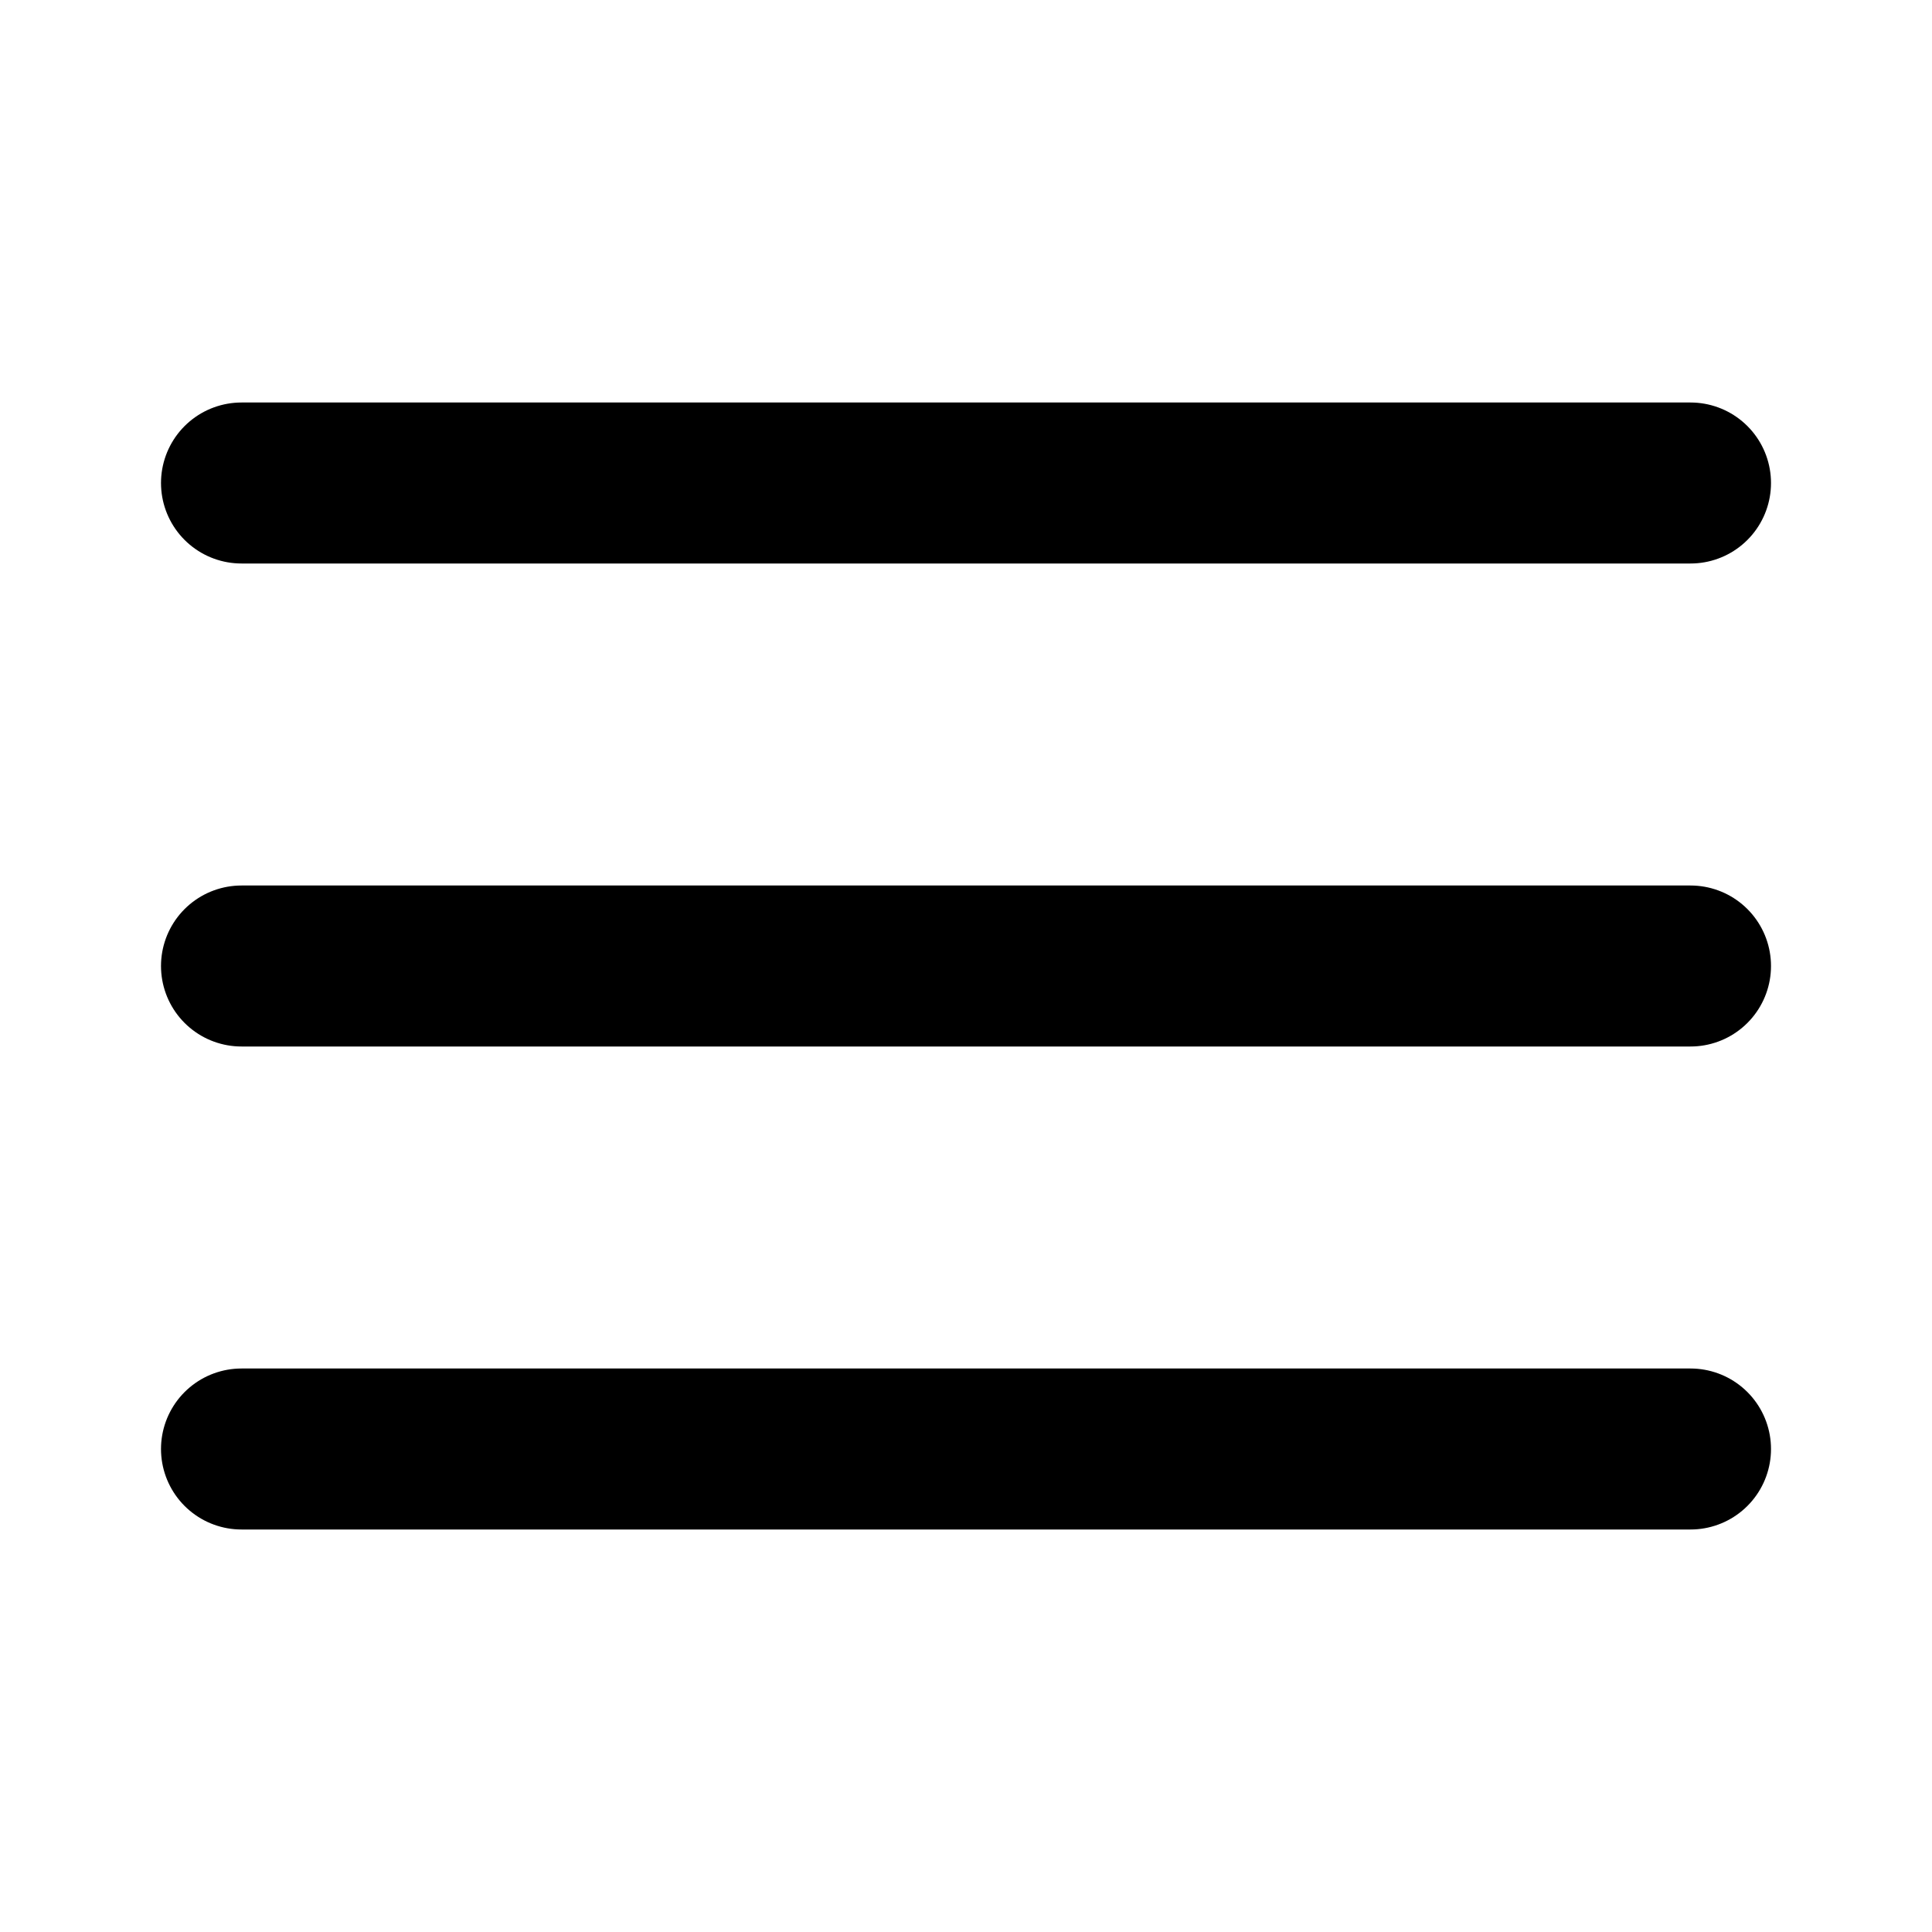
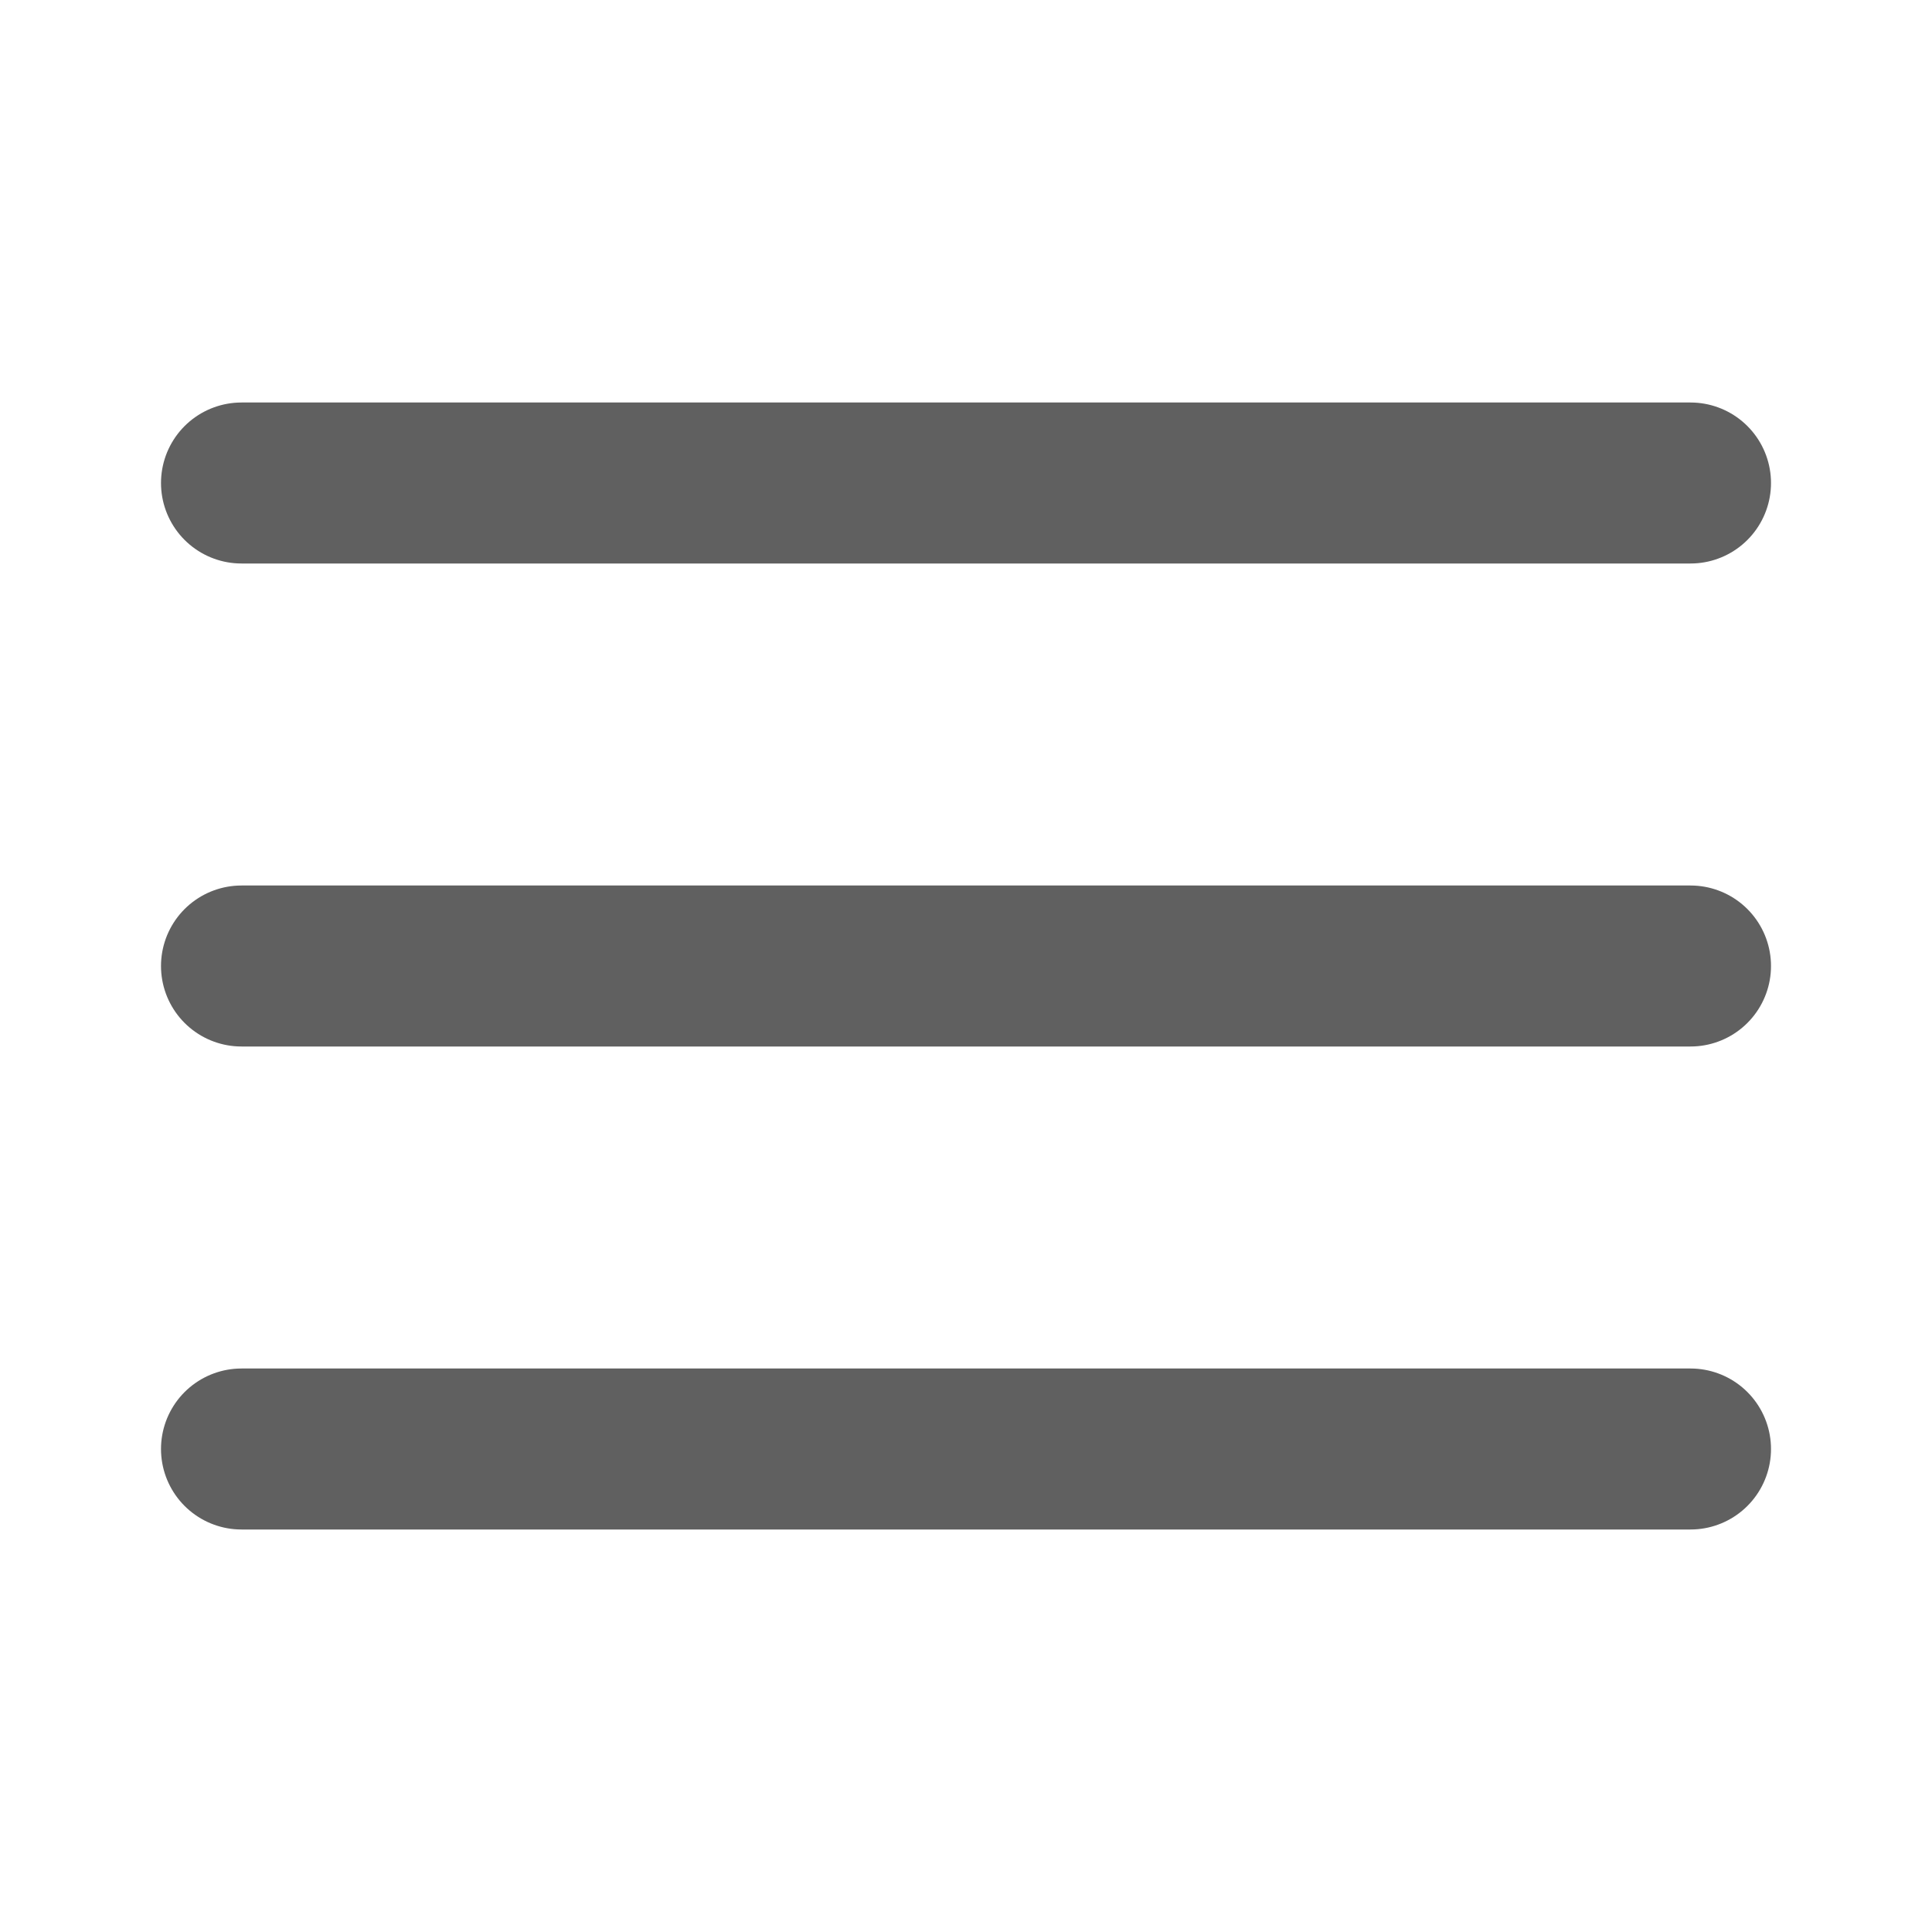
- <svg xmlns="http://www.w3.org/2000/svg" width="24" height="24" viewBox="0 0 24 24" fill="none" stroke="currentColor" stroke-width="2" stroke-linecap="round" stroke-linejoin="round" class="feather feather-menu">
+ <svg xmlns="http://www.w3.org/2000/svg" width="24" height="24" viewBox="0 0 24 24" fill="none" stroke="#606060" stroke-width="2" stroke-linecap="round" stroke-linejoin="round" class="feather feather-menu">
  <line x1="3" y1="12" x2="21" y2="12" />
  <line x1="3" y1="6" x2="21" y2="6" />
  <line x1="3" y1="18" x2="21" y2="18" />
</svg>
